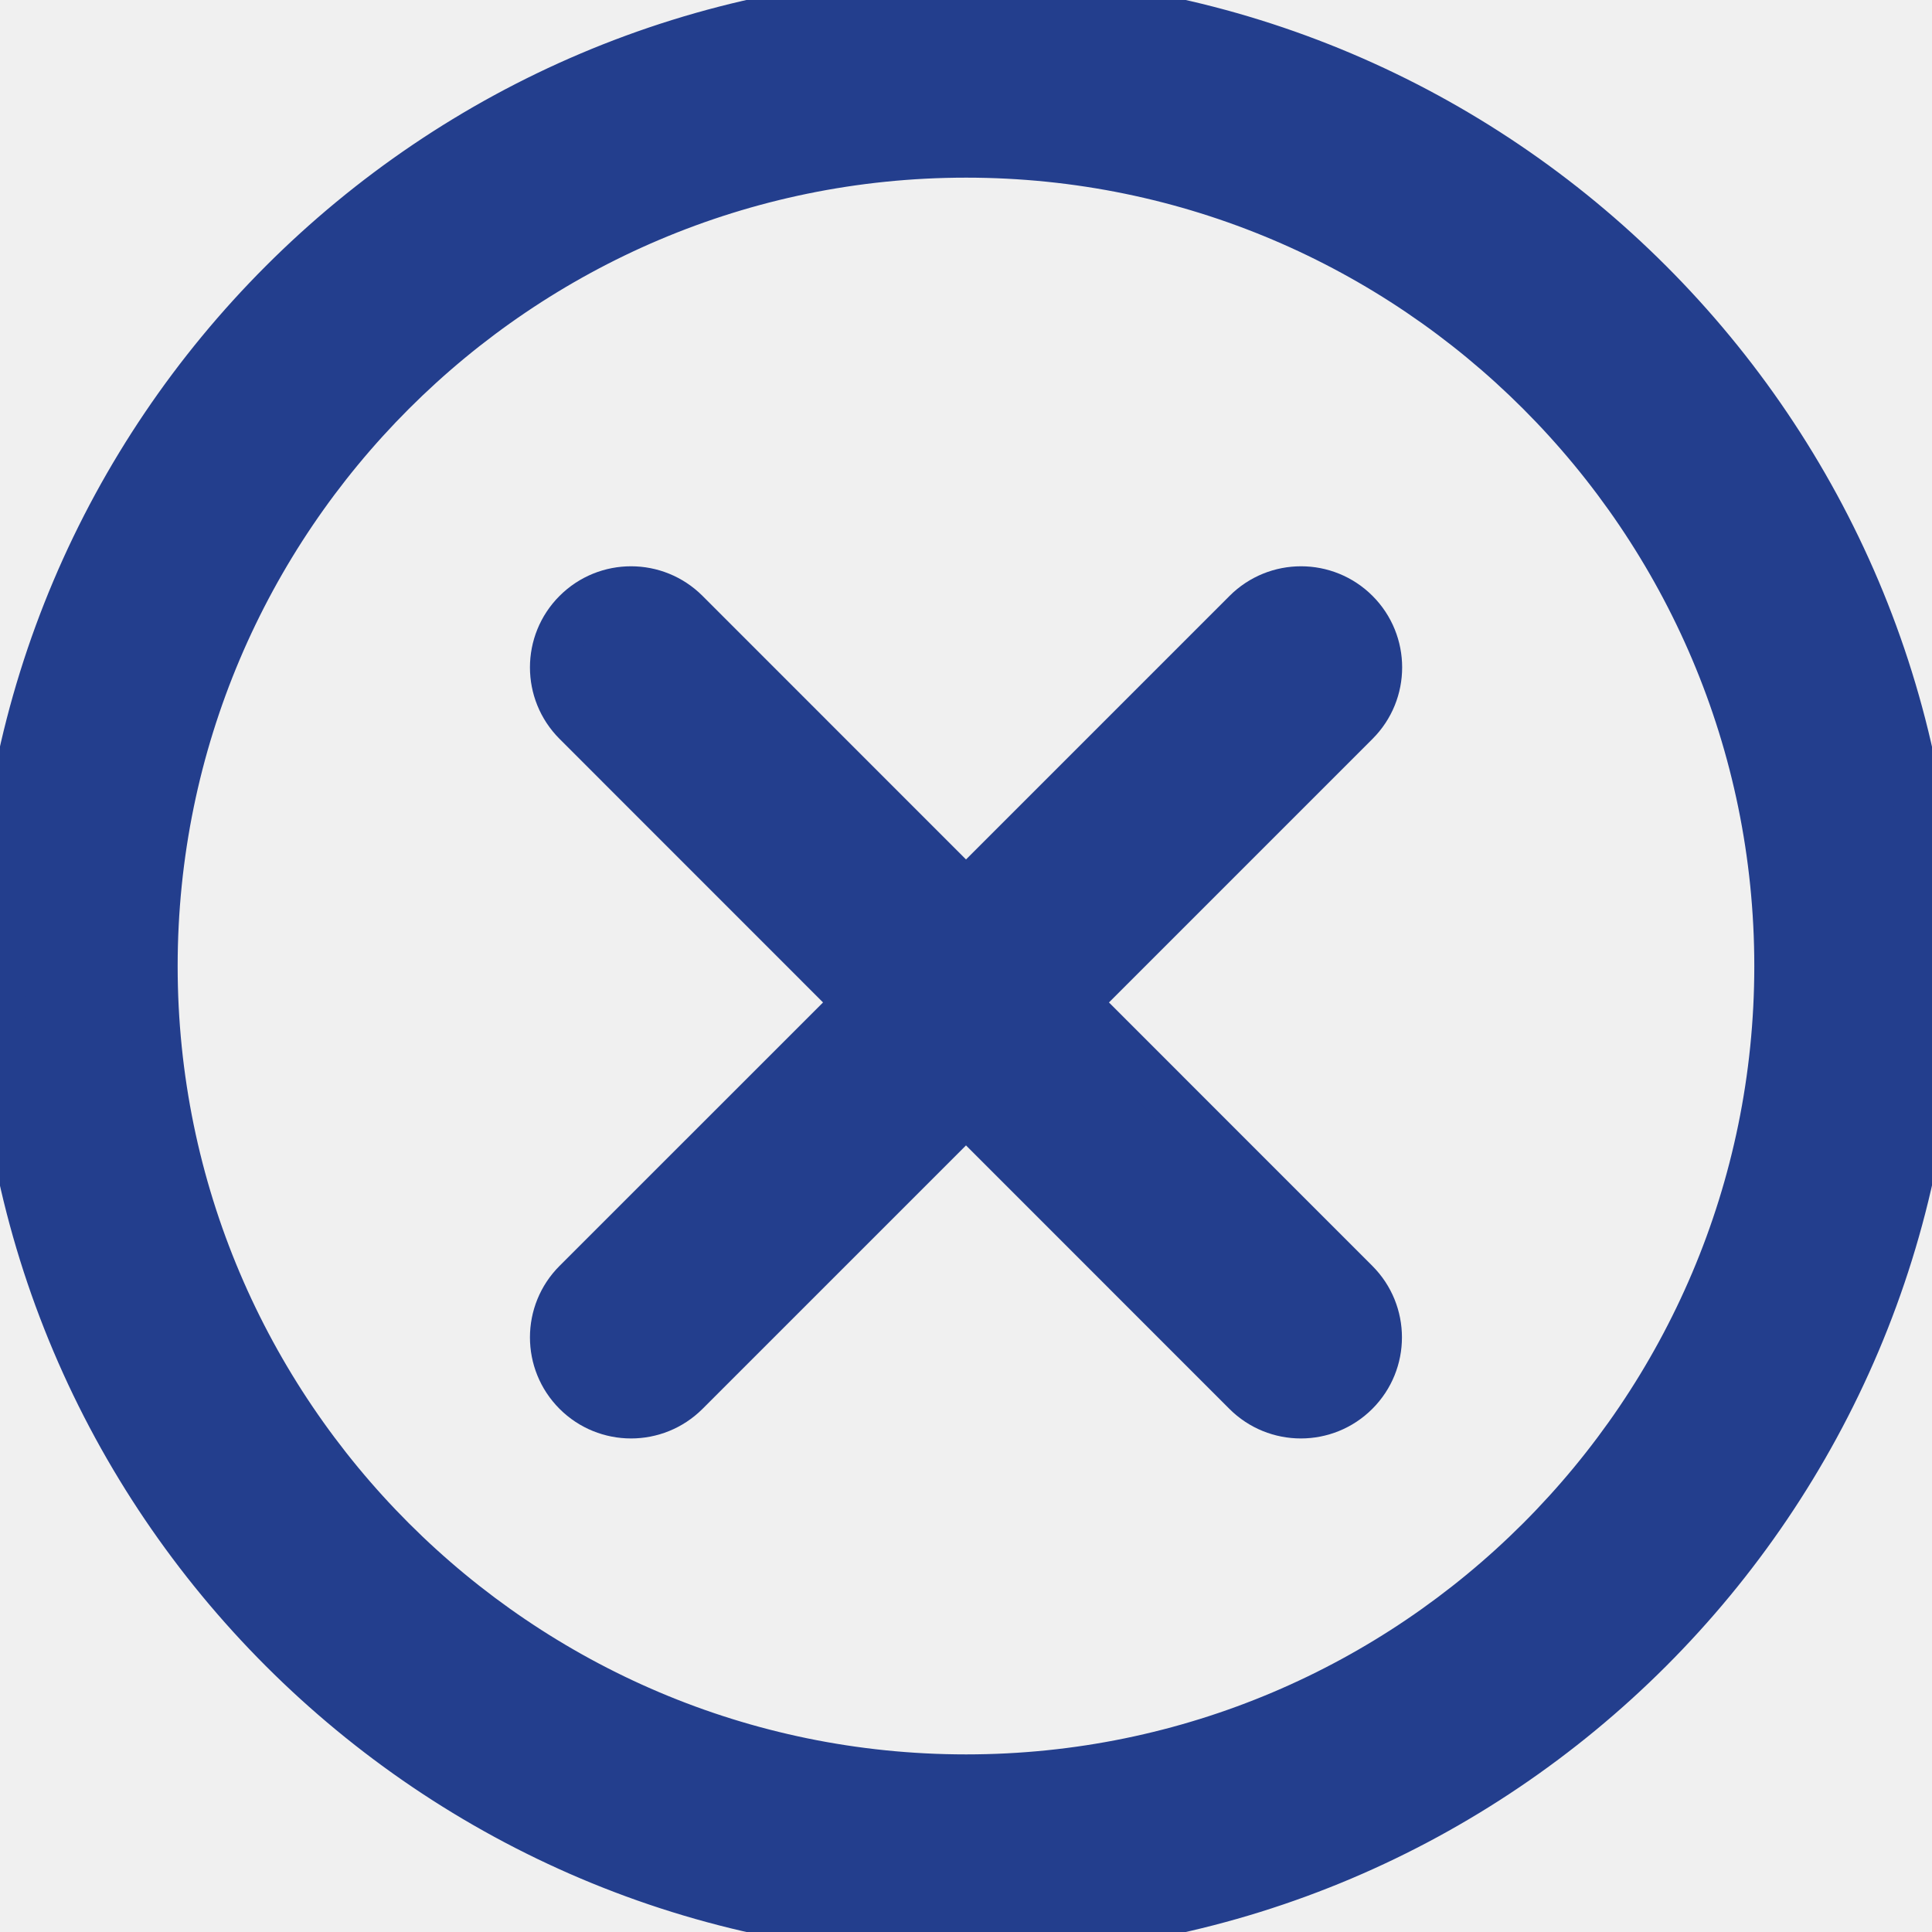
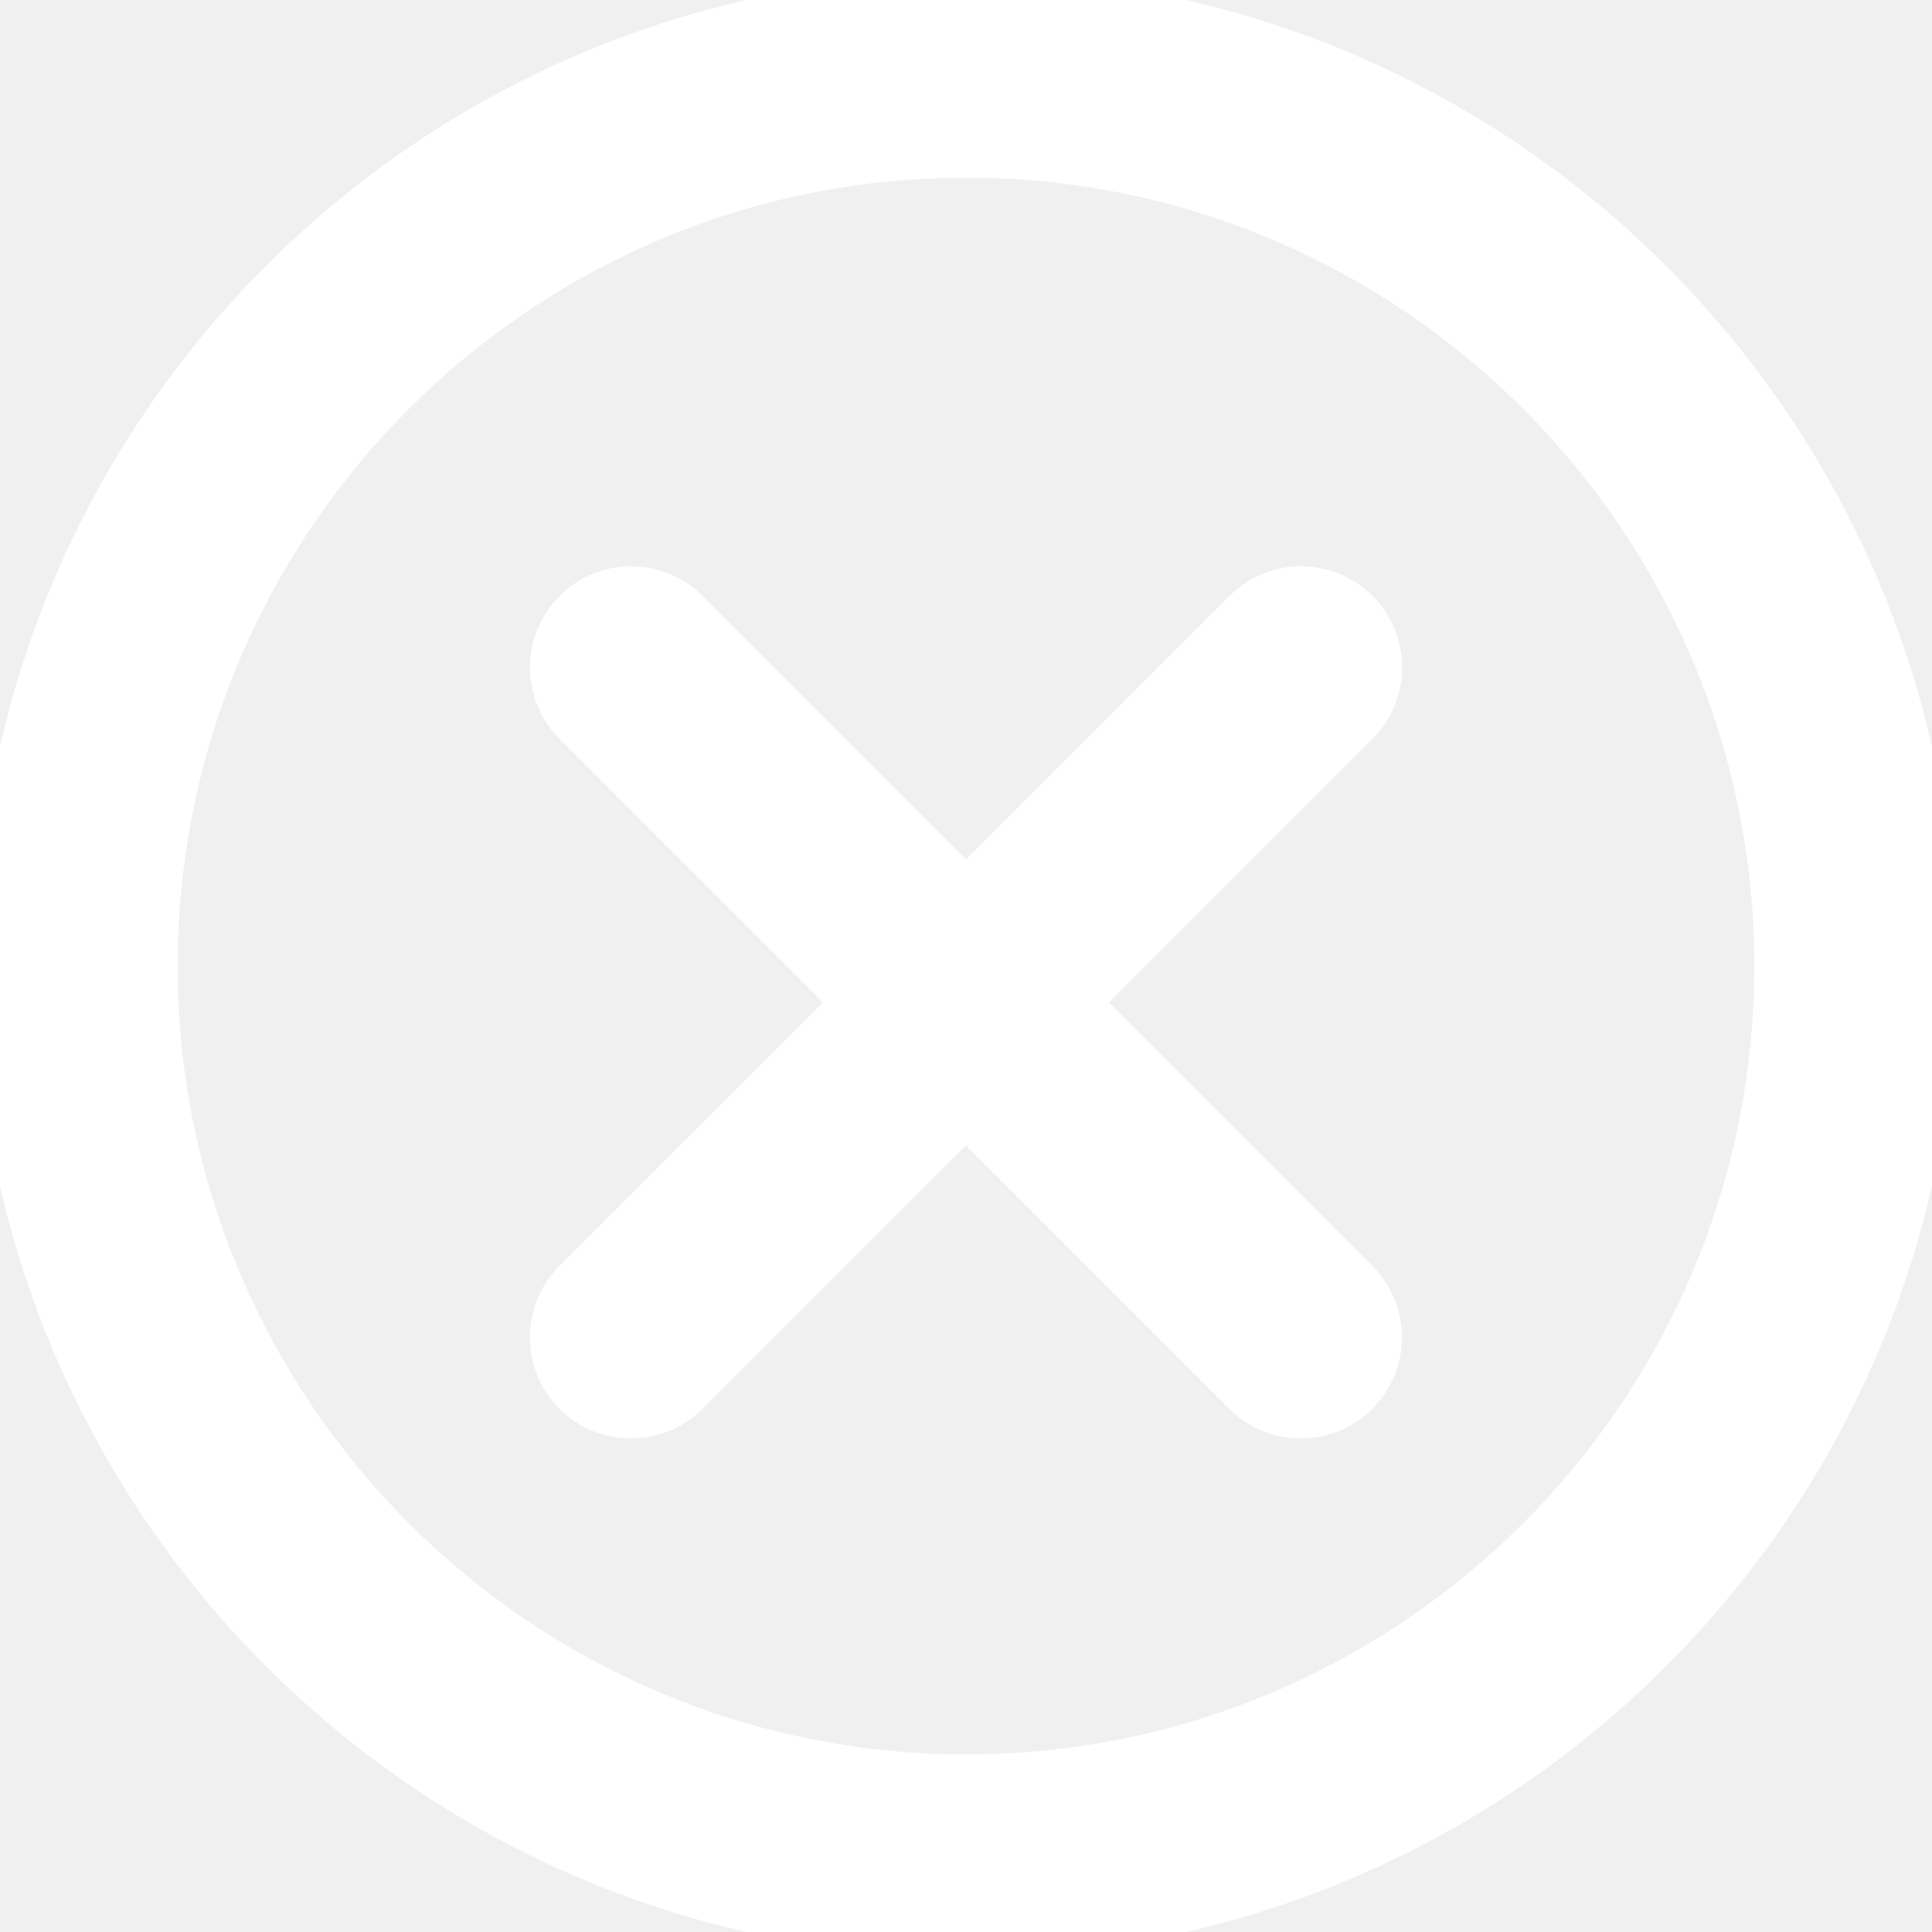
<svg xmlns="http://www.w3.org/2000/svg" version="1.1" id="Layer_1" x="0px" y="0px" viewBox="0 0 78.667 78.67" style="enable-background:new 0 0 78.667 78.67;" xml:space="preserve">
  <g>
-     <path style="fill:#233E8D;" d="M55.182,24.972c-1.219-1.218-3.191-1.217-4.408,0L39.335,36.411L27.9,24.972   c-1.218-1.217-3.19-1.218-4.408,0c-1.217,1.217-1.217,3.19,0,4.408l11.436,11.439L23.492,52.253c-1.217,1.218-1.217,3.19,0,4.408   c0.608,0.608,1.406,0.912,2.204,0.912c0.797,0,1.595-0.304,2.204-0.912l11.435-11.435l11.431,11.434   c0.608,0.609,1.406,0.913,2.204,0.913s1.595-0.304,2.203-0.912c1.218-1.217,1.218-3.19,0.001-4.407L43.742,40.819l11.44-11.44   C56.399,28.163,56.399,26.189,55.182,24.972z" fill="#233E8D" stroke="#233E8D" stroke-width="2" />
-     <path style="fill:#233E8D;" d="M39.34,0C17.648,0,0,17.648,0,39.34C0,61.027,17.648,78.67,39.34,78.67   c21.685,0,39.327-17.644,39.327-39.331C78.667,17.648,61.025,0,39.34,0z M39.34,72.438c-18.255,0-33.106-14.848-33.106-33.098   c0-18.255,14.852-33.106,33.106-33.106c18.249,0,33.094,14.852,33.094,33.106C72.434,57.59,57.588,72.438,39.34,72.438z" fill="#233E8D" stroke="#233E8D" stroke-width="2" />
+     <path style="fill:white;" d="M55.182,24.972c-1.219-1.218-3.191-1.217-4.408,0L39.335,36.411L27.9,24.972   c-1.218-1.217-3.19-1.218-4.408,0c-1.217,1.217-1.217,3.19,0,4.408l11.436,11.439L23.492,52.253c-1.217,1.218-1.217,3.19,0,4.408   c0.608,0.608,1.406,0.912,2.204,0.912c0.797,0,1.595-0.304,2.204-0.912l11.435-11.435l11.431,11.434   c0.608,0.609,1.406,0.913,2.204,0.913s1.595-0.304,2.203-0.912c1.218-1.217,1.218-3.19,0.001-4.407L43.742,40.819l11.44-11.44   C56.399,28.163,56.399,26.189,55.182,24.972z" fill="#ffffff" stroke="#ffffff" stroke-width="2" />
+     <path style="fill:white;" d="M39.34,0C17.648,0,0,17.648,0,39.34C0,61.027,17.648,78.67,39.34,78.67   c21.685,0,39.327-17.644,39.327-39.331C78.667,17.648,61.025,0,39.34,0z M39.34,72.438c-18.255,0-33.106-14.848-33.106-33.098   c0-18.255,14.852-33.106,33.106-33.106c18.249,0,33.094,14.852,33.094,33.106C72.434,57.59,57.588,72.438,39.34,72.438z" fill="#ffffff" stroke="#ffffff" stroke-width="2" />
  </g>
</svg>
